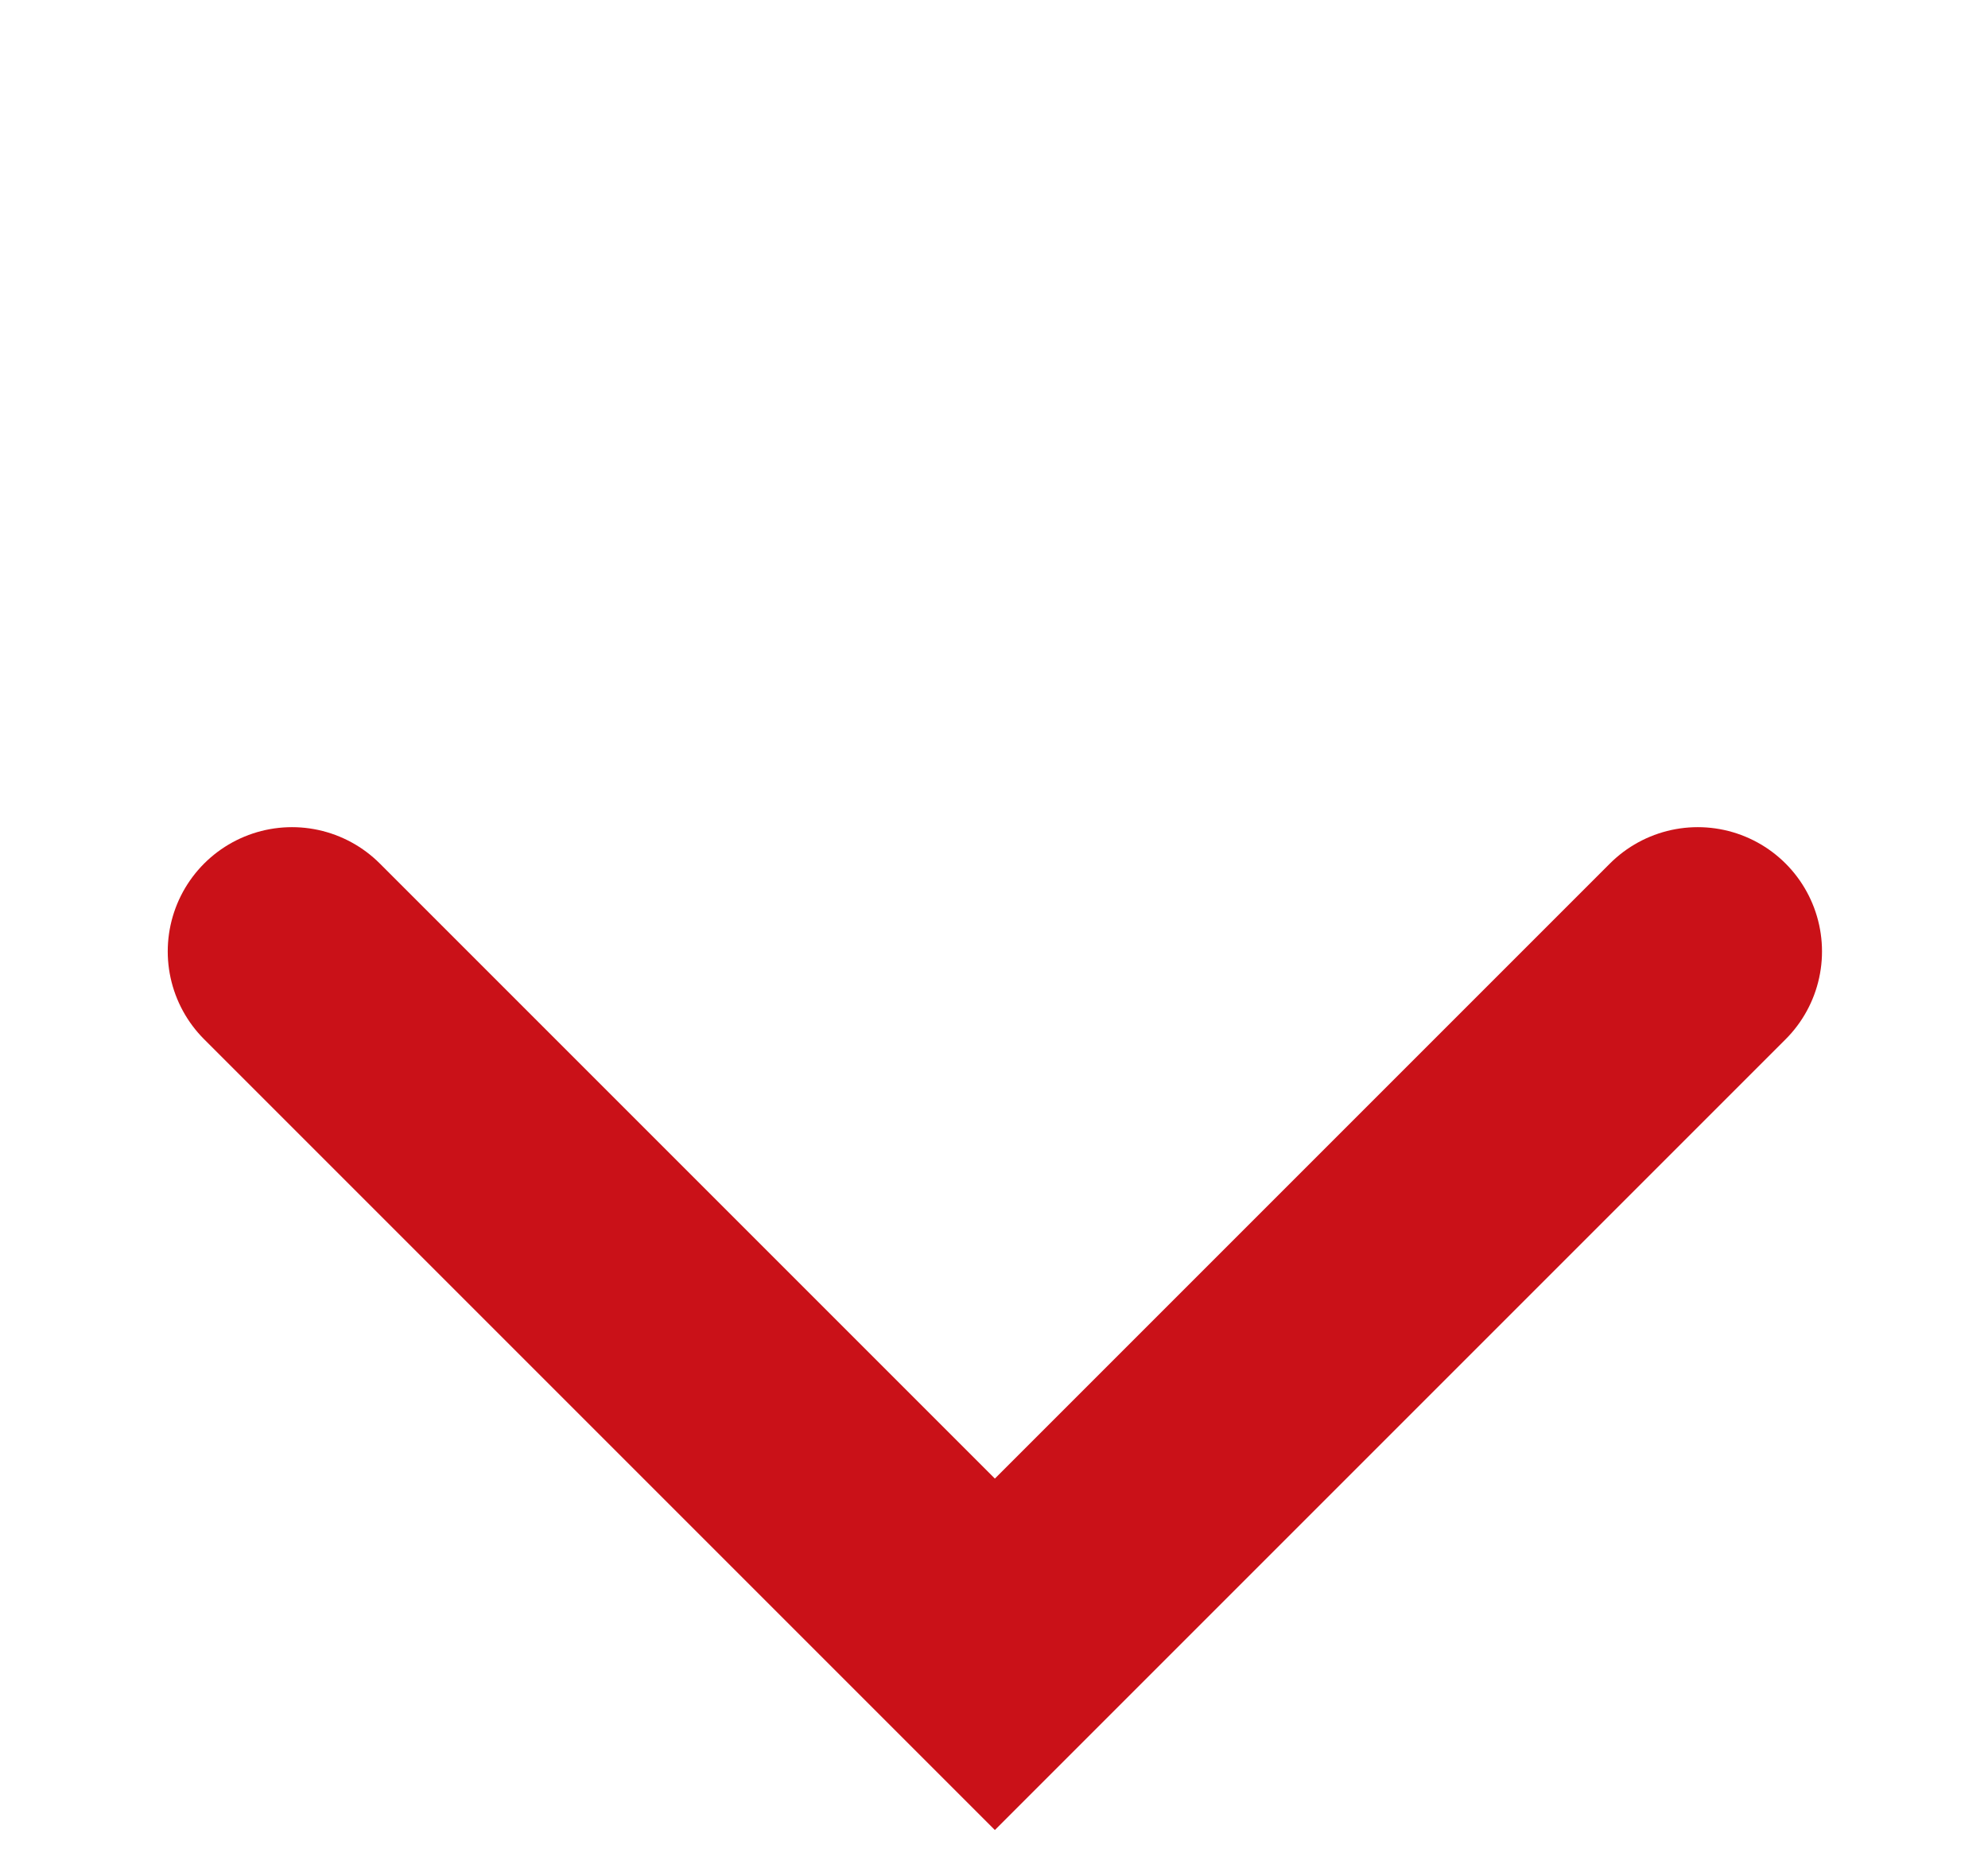
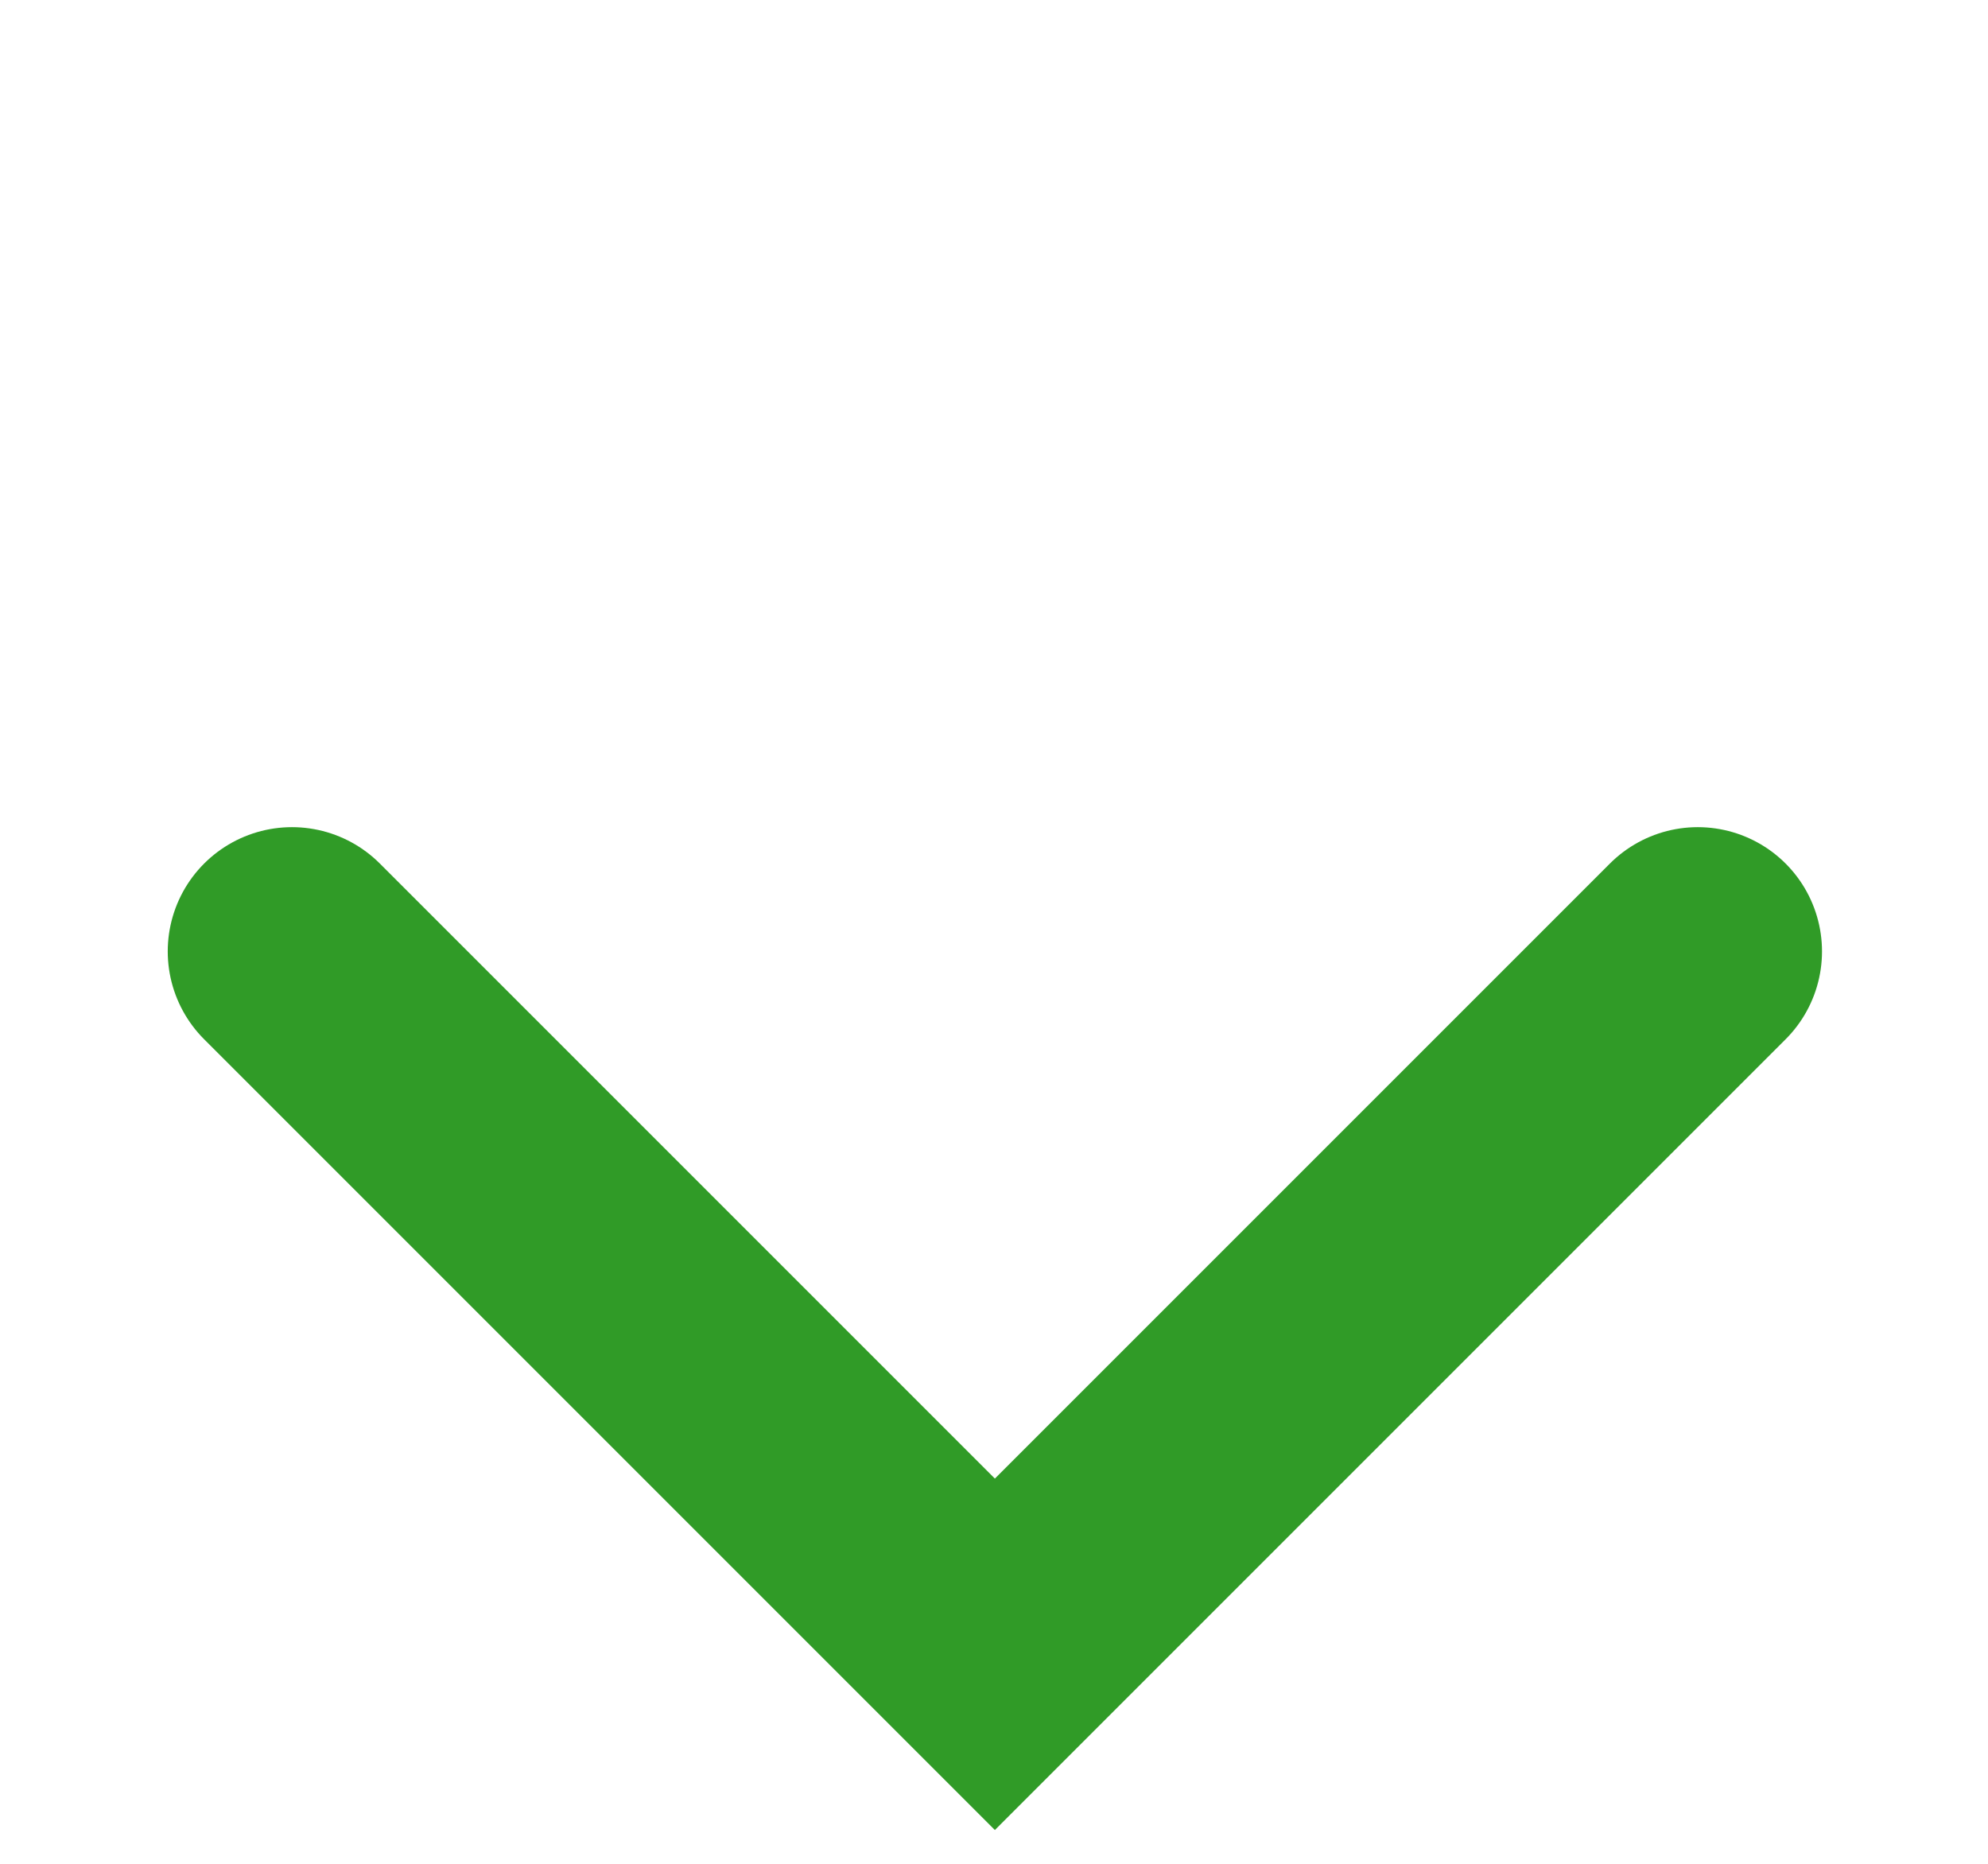
<svg xmlns="http://www.w3.org/2000/svg" width="16" height="15" viewBox="0 0 16 15" fill="none">
-   <path d="M13.664 7.657L8.007 13.314L2.35 7.657" stroke="#CA1118" stroke-width="2" stroke-linecap="round" />
+   <path d="M13.664 7.657L8.007 13.314L2.35 7.657" stroke="#309B27" stroke-width="2" stroke-linecap="round" />
</svg>
